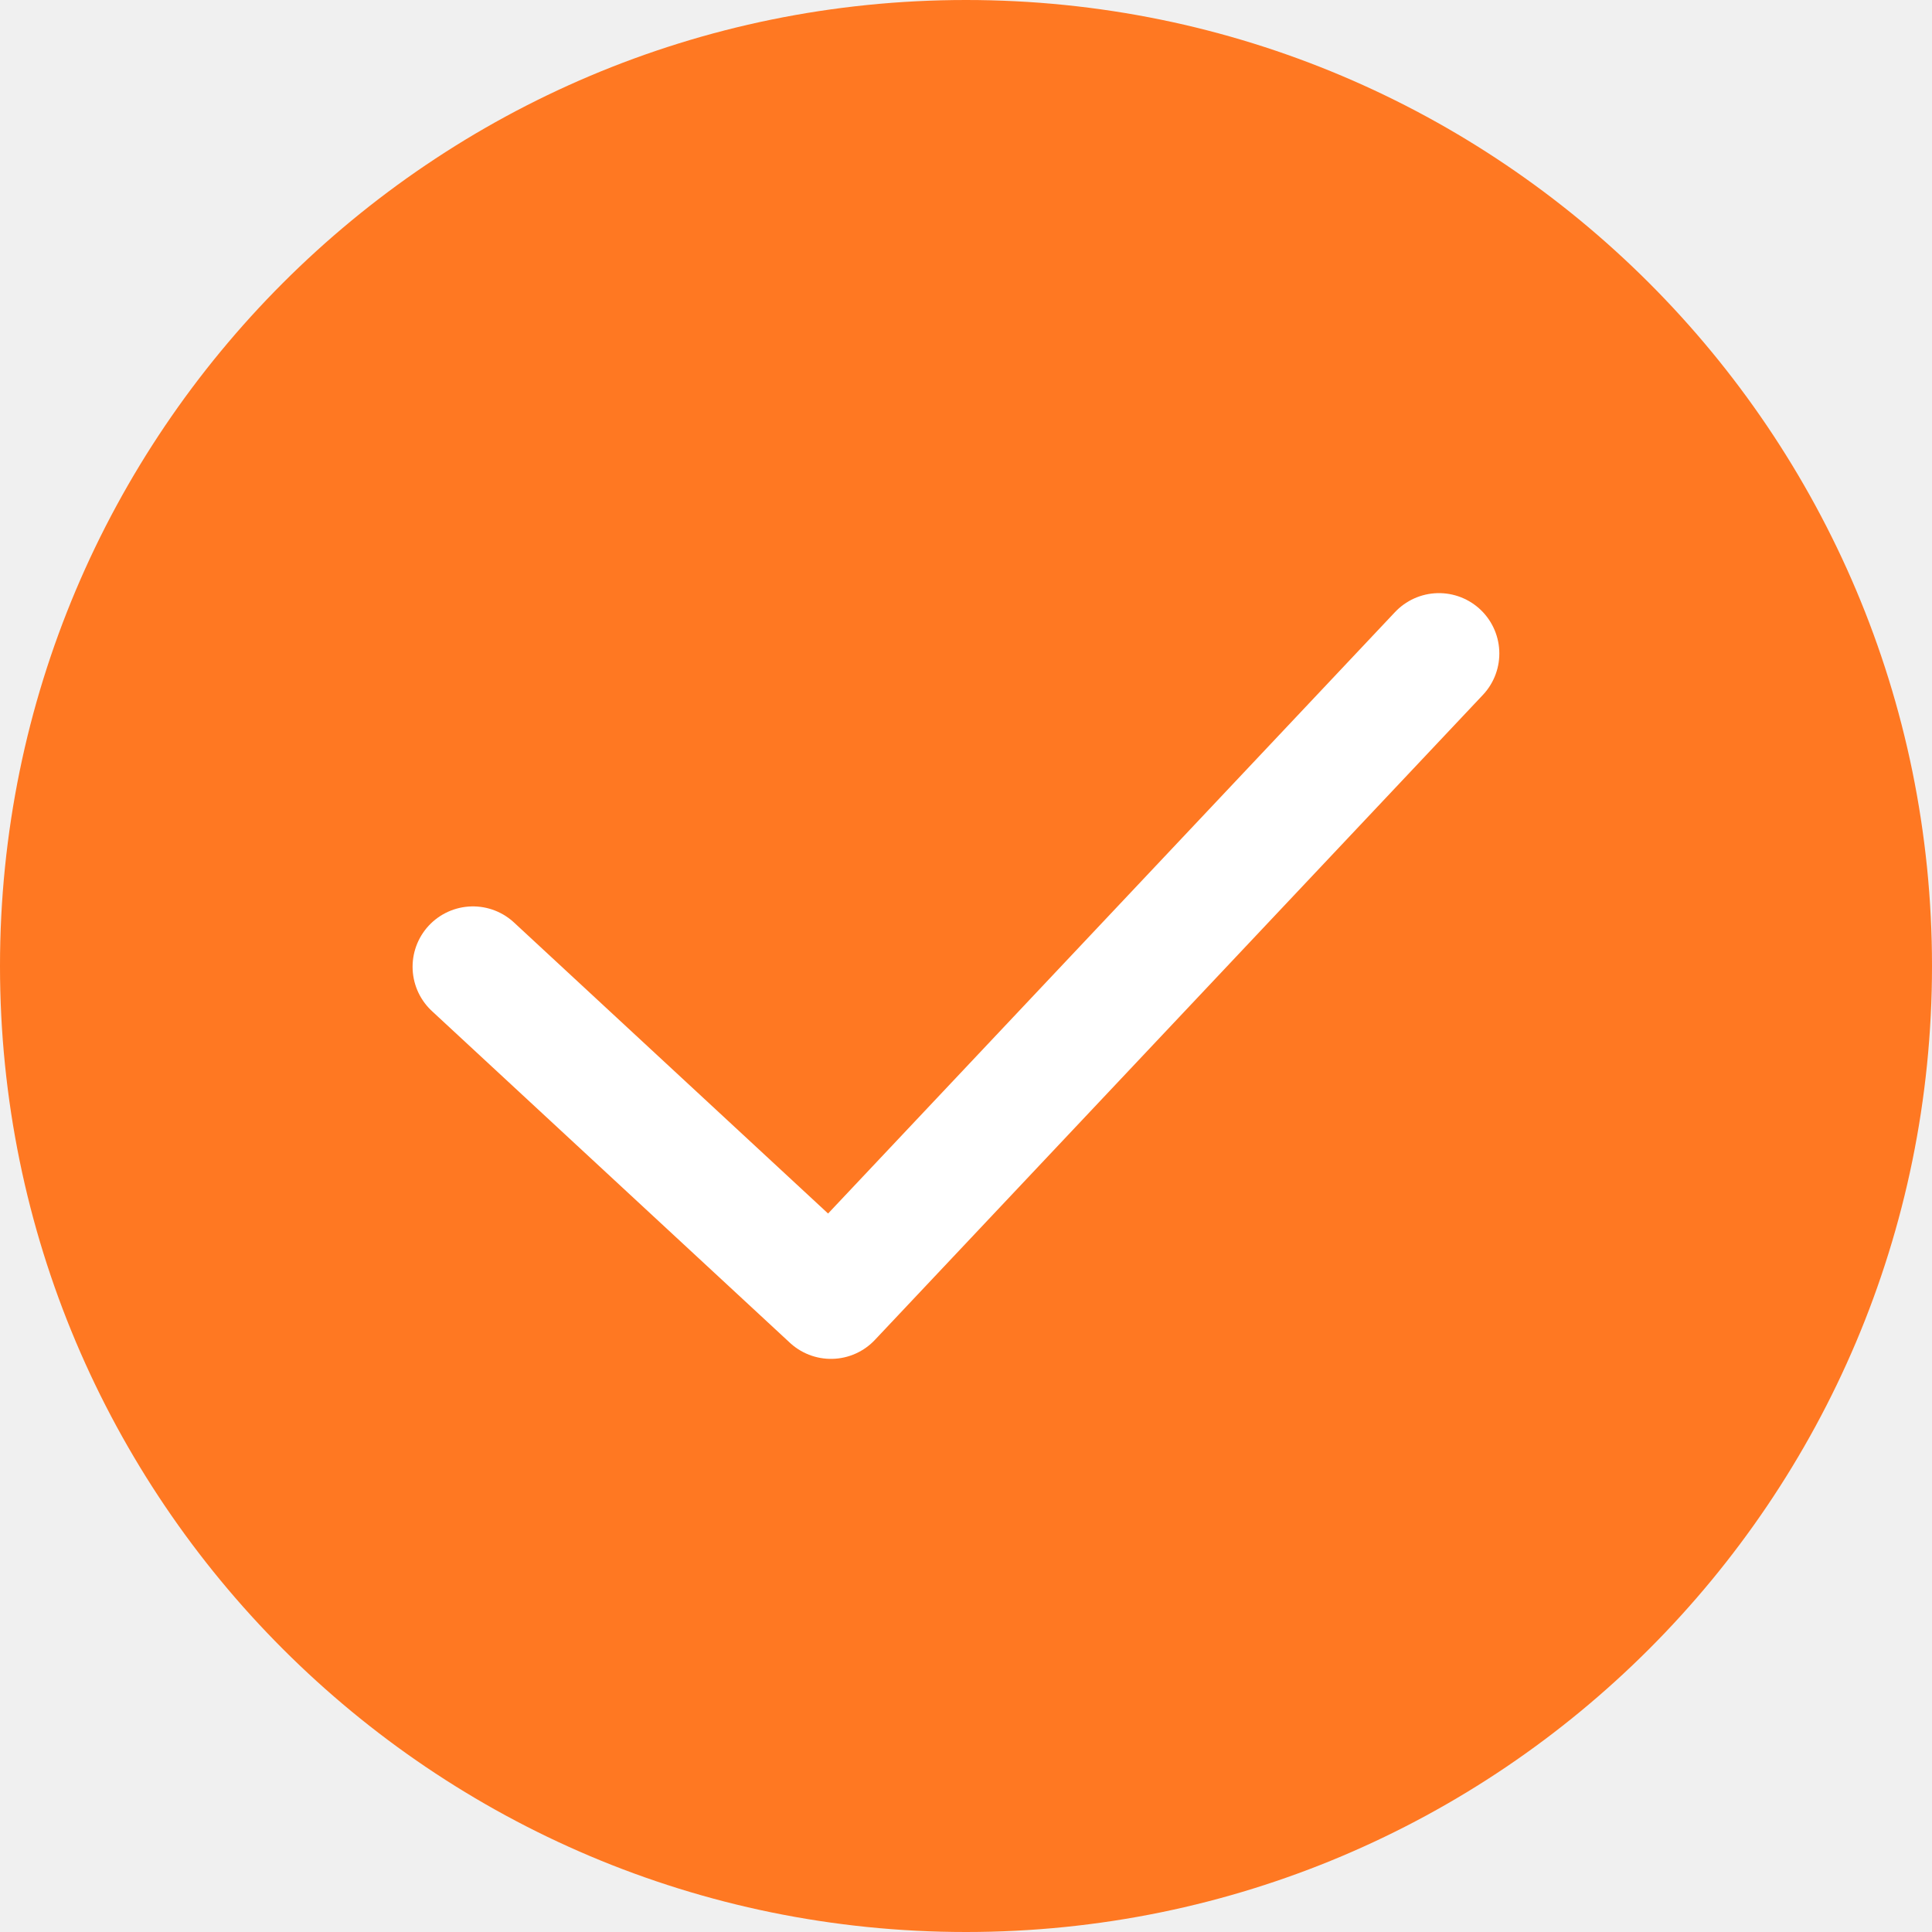
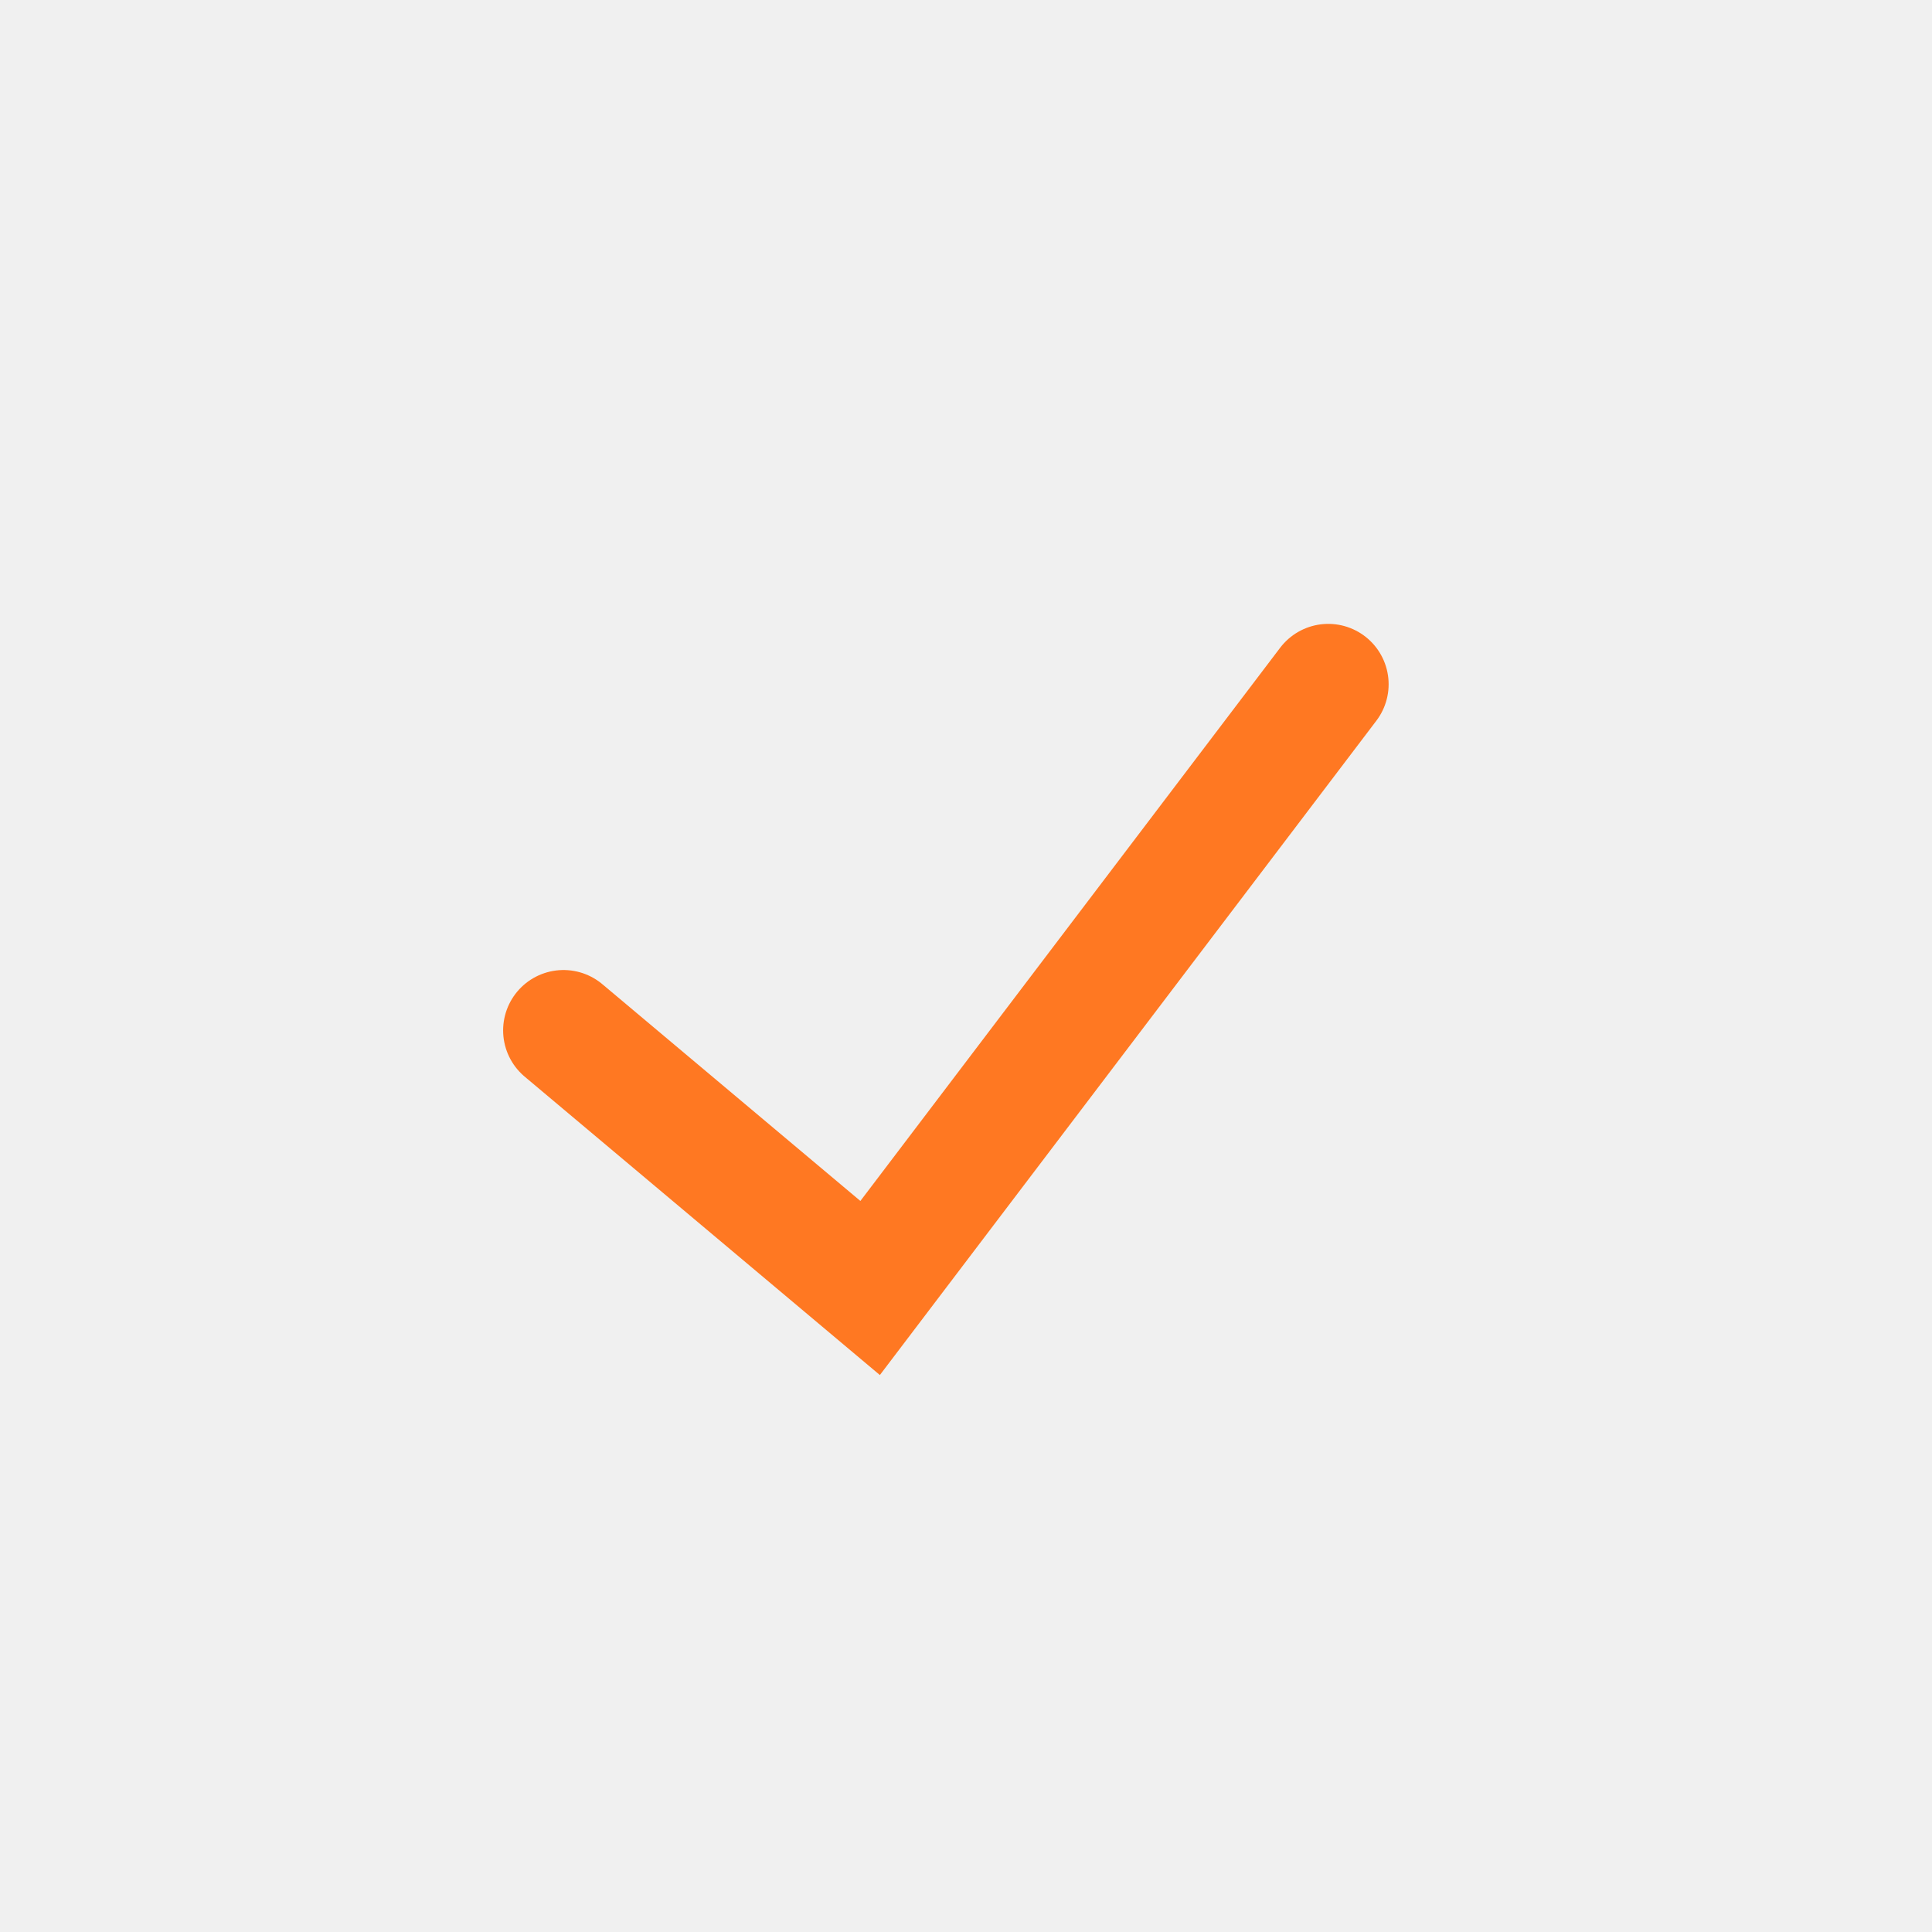
- <svg xmlns="http://www.w3.org/2000/svg" width="20" height="20" viewBox="0 0 20 20" fill="none">
-   <g id="Frame 1707484669">
-     <circle id="Ellipse 1038" cx="10" cy="10" r="10" fill="#FF7822" />
-     <path id="Vector 1060" d="M4.896 10.008L8.602 13.442L14.896 6.765" stroke="white" stroke-width="1.25" stroke-linecap="round" stroke-linejoin="round" />
+ <svg xmlns="http://www.w3.org/2000/svg" width="24" height="24" viewBox="0 0 24 24" fill="none">
+   <g id="ico_btn">
+     <path id="Vector 5251" d="M7 12.8L10.809 16L16.5 8.5" stroke="#FF7822" stroke-width="1.5" stroke-linecap="round" />
  </g>
</svg>
